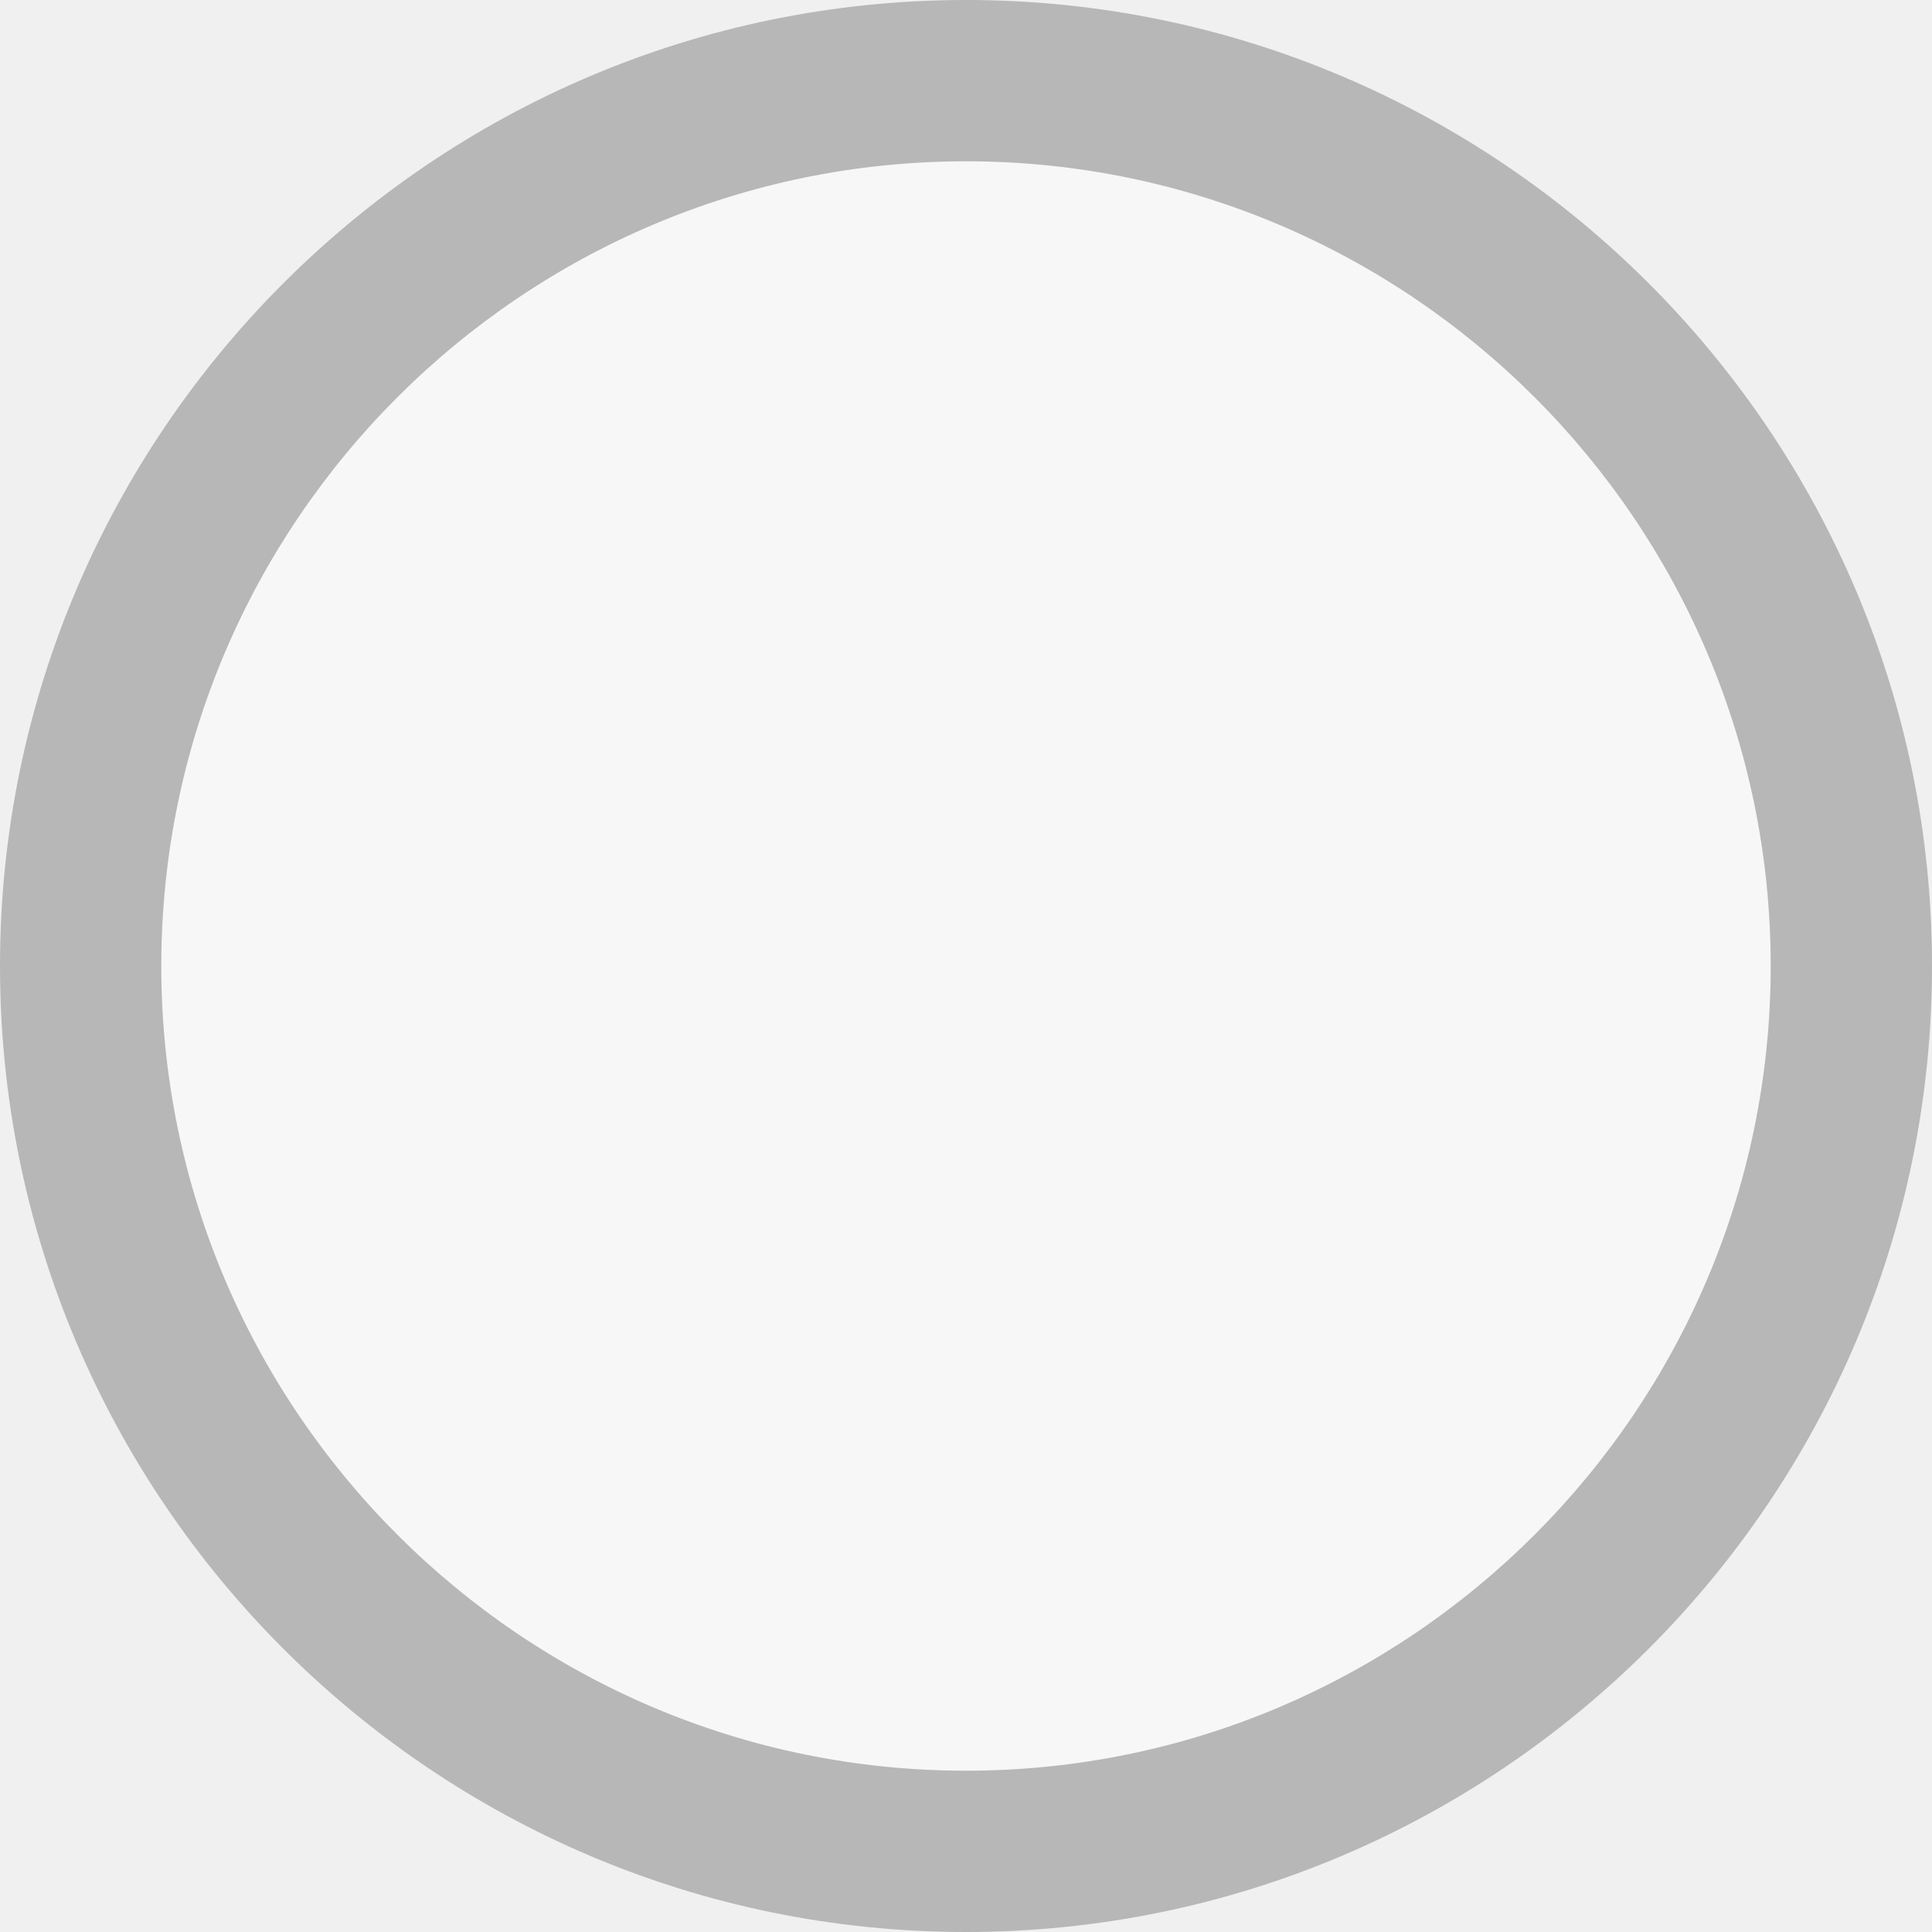
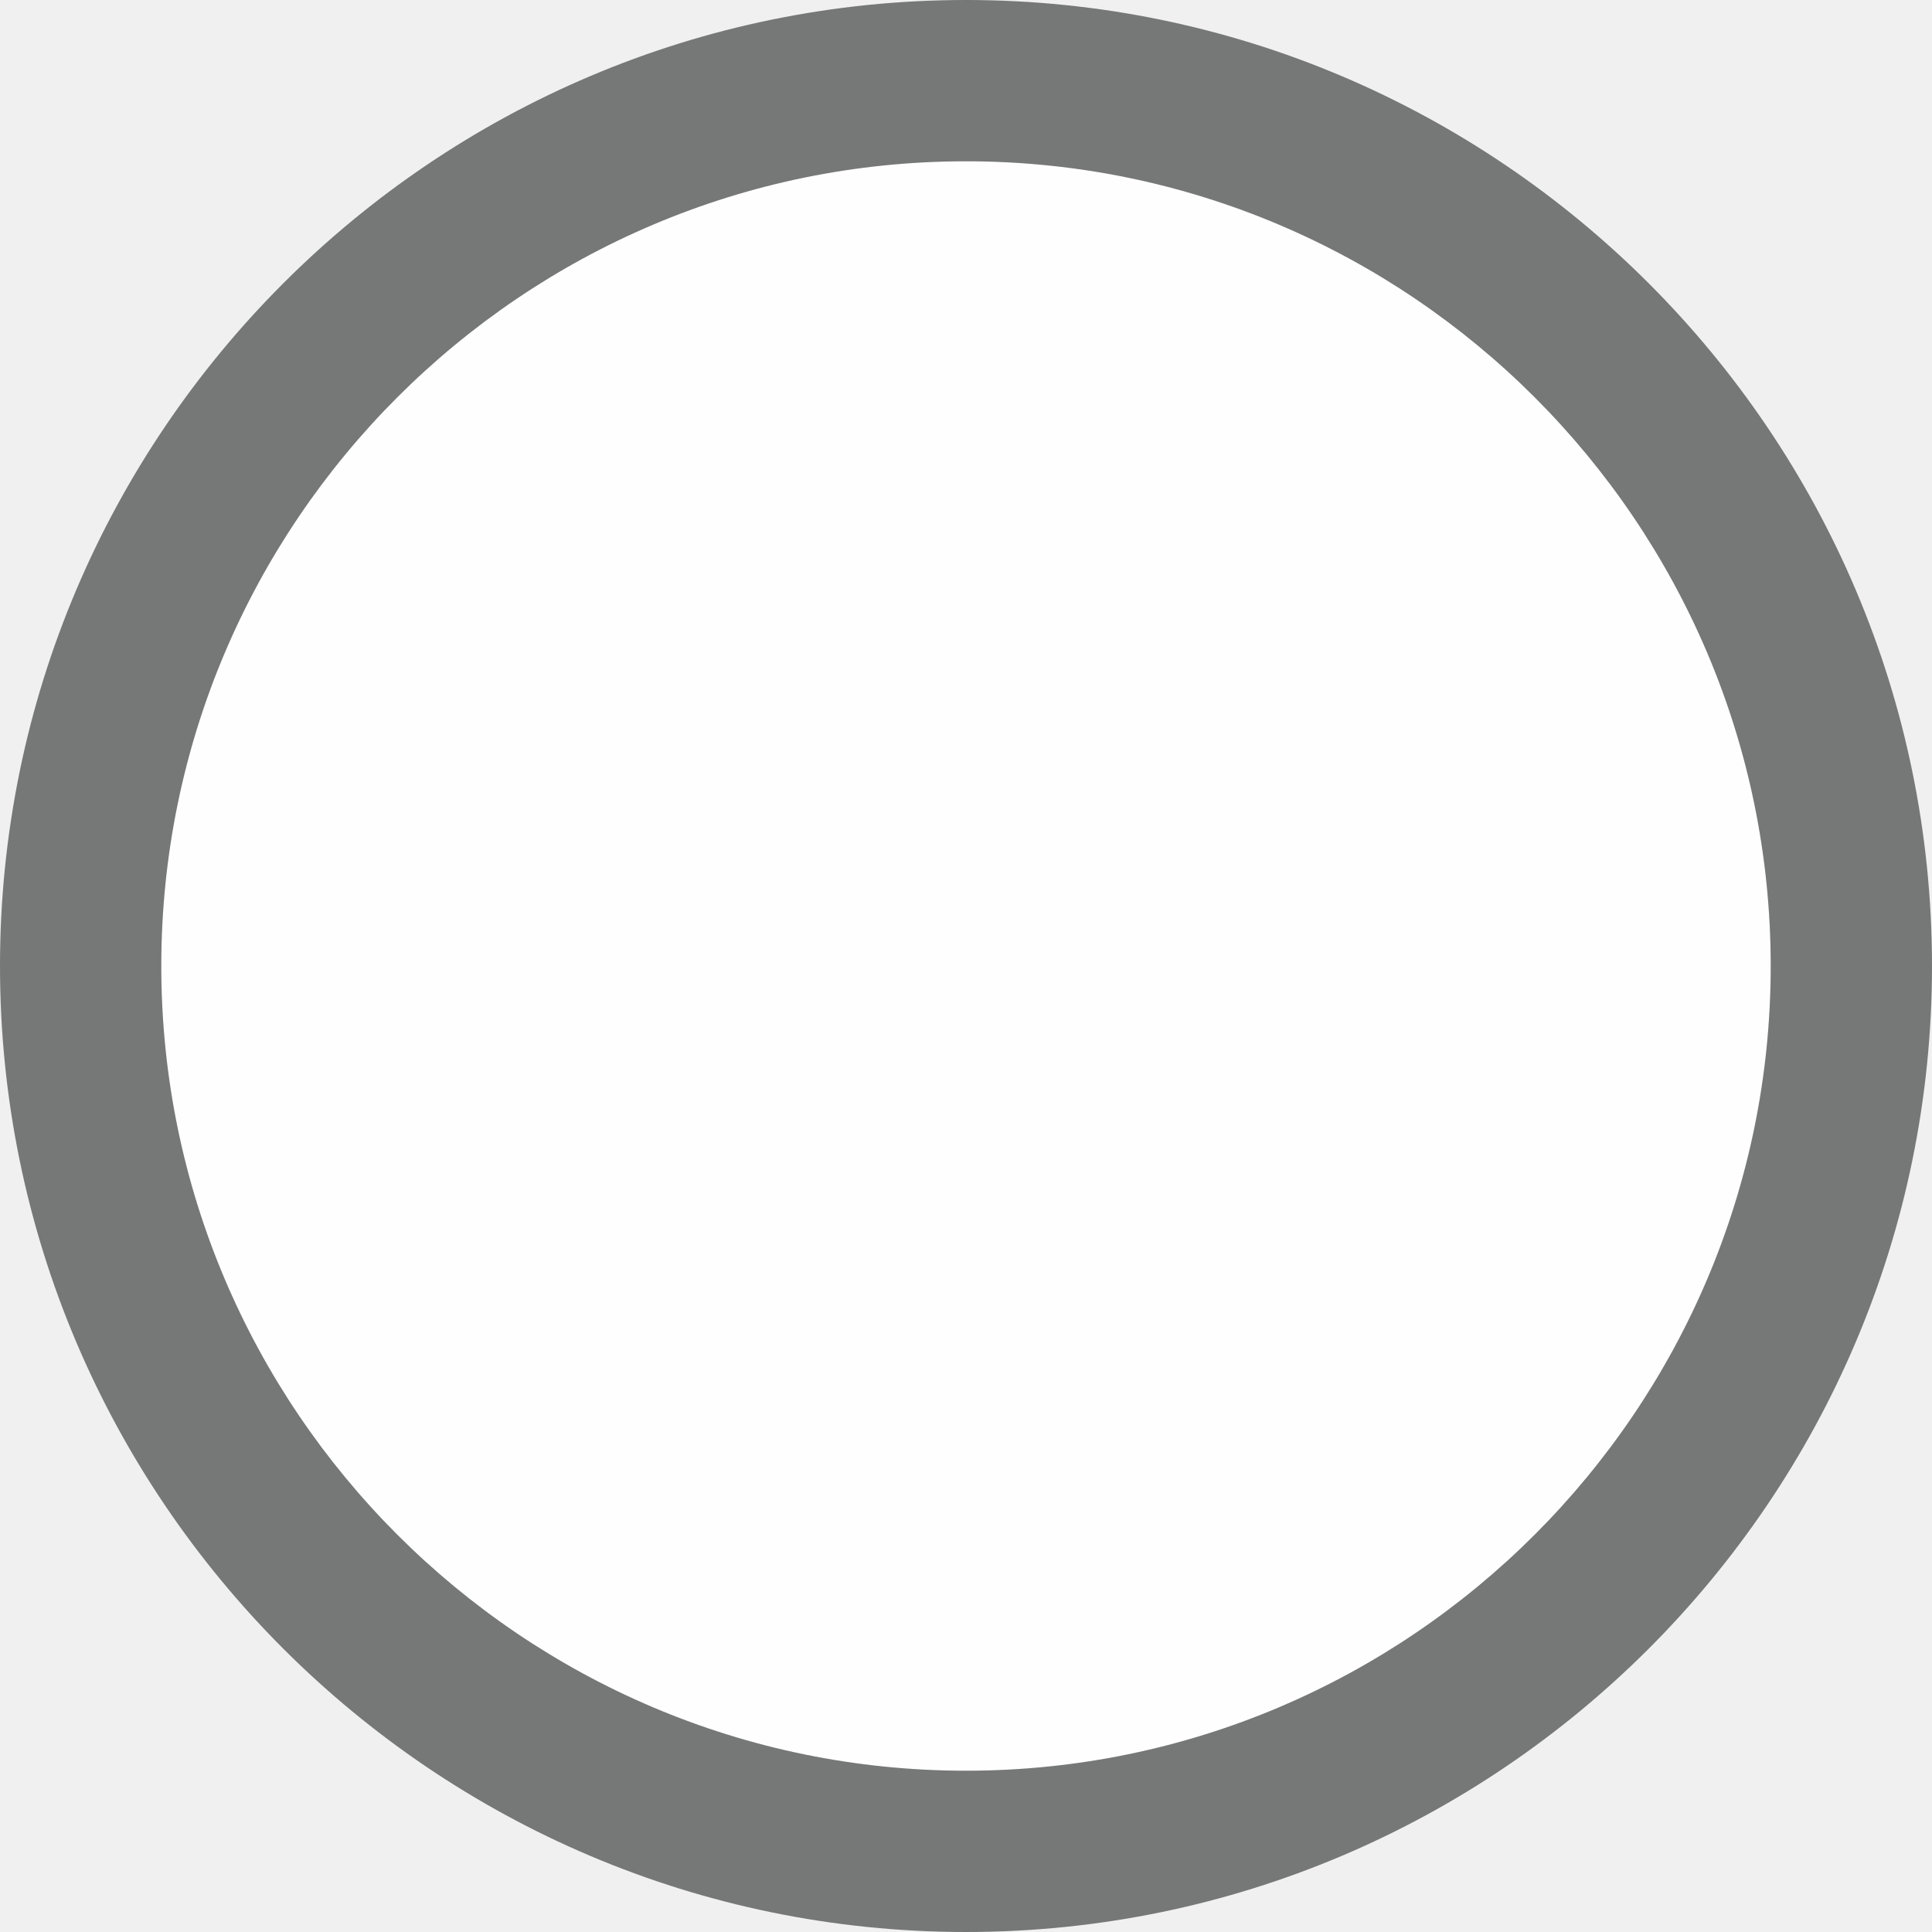
<svg xmlns="http://www.w3.org/2000/svg" id="Layer_1" viewBox="0 0 23 23">
  <defs>
-     <style>.cls-1{fill:#fff;}.cls-2{fill:#707171;}.cls-3{opacity:.45;}</style>
+     <style>.cls-1{fill:#fff;}.cls-2{fill:#707171;}.cls-3{opacity:.95;}</style>
  </defs>
  <g id="Ellipse_141" class="cls-3">
    <circle class="cls-1" cx="11.5" cy="11.5" r="9.58" />
-     <path class="cls-2" d="m11.5,23C5.16,23,0,17.84,0,11.5S5.16,0,11.5,0s11.5,5.16,11.5,11.5-5.16,11.5-11.5,11.5Zm0-21.08C6.22,1.92,1.92,6.22,1.92,11.5s4.3,9.58,9.58,9.58,9.58-4.3,9.58-9.58S16.78,1.92,11.5,1.92Z" />
+     <path class="cls-2" d="m11.5,23C5.16,23,0,17.84,0,11.5S5.16,0,11.5,0s11.5,5.16,11.5,11.5-5.16,11.5-11.5,11.5Zm0-21.08c-5.28,0-9.58,4.3-9.58,9.58s4.3,9.58,9.58,9.58,9.58-4.3,9.58-9.58S16.78,1.92,11.5,1.92Z" />
  </g>
</svg>
